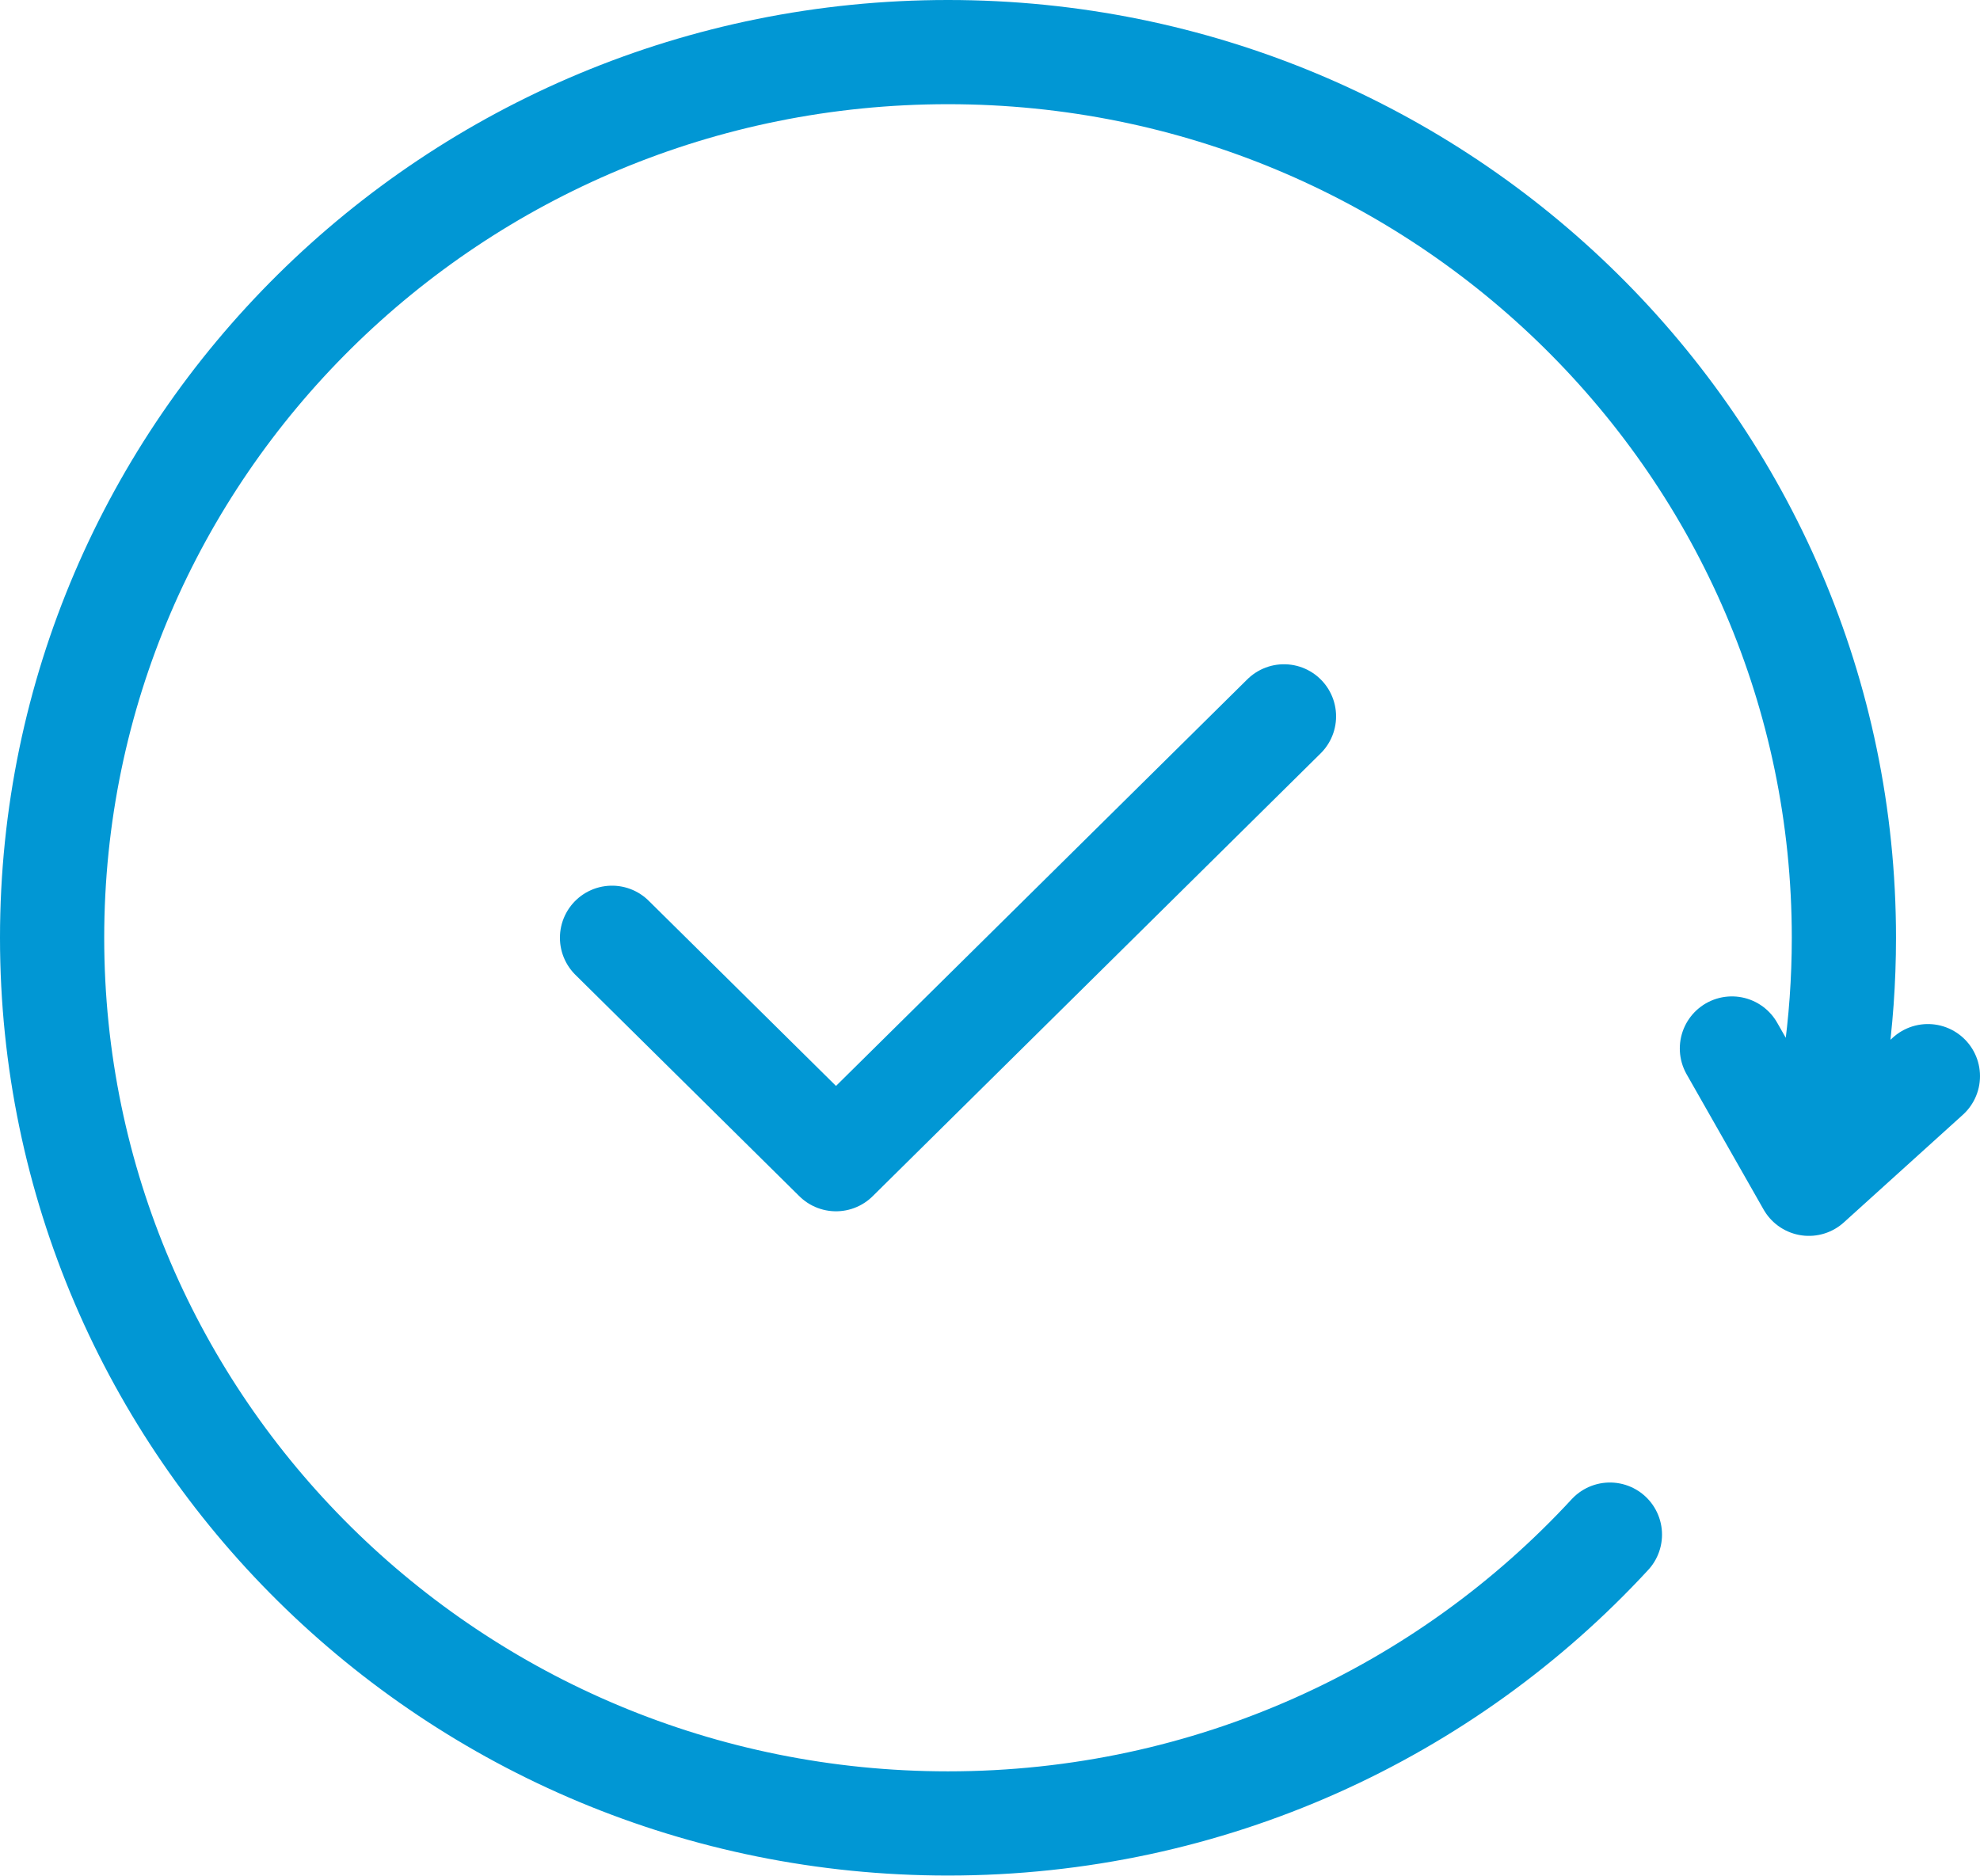
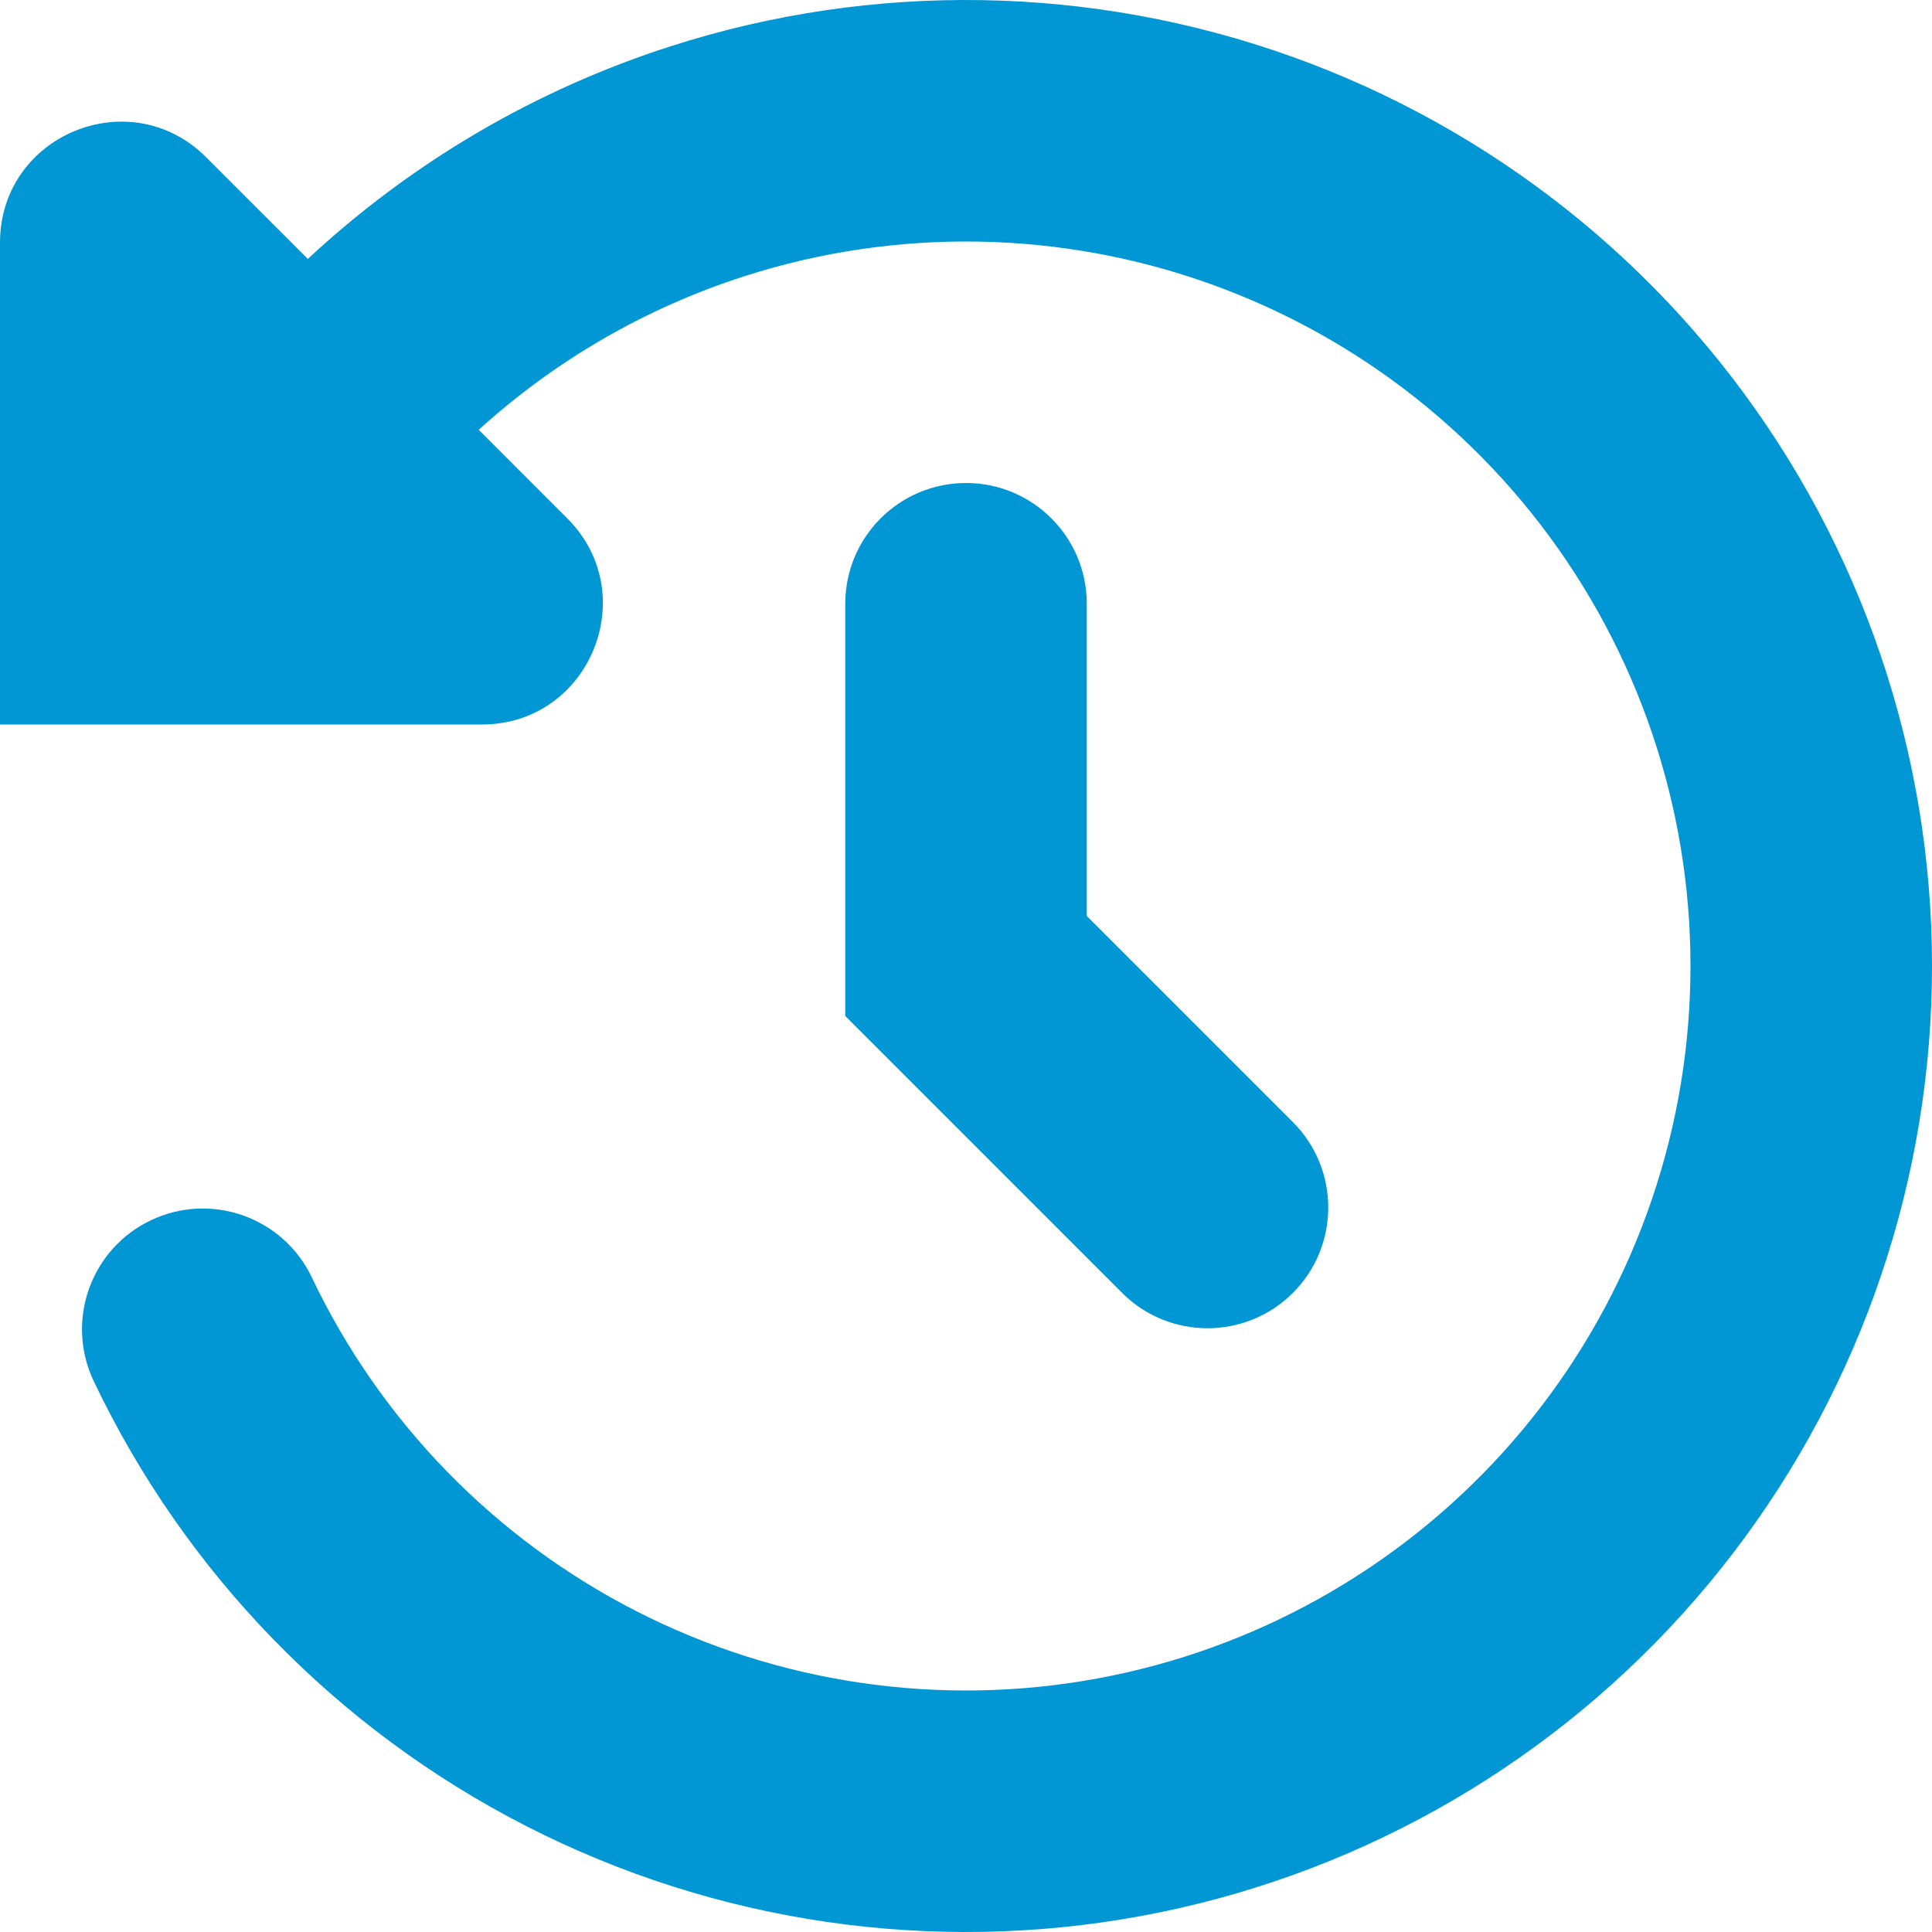
- <svg xmlns="http://www.w3.org/2000/svg" width="57" height="54" viewBox="0 0 57 54" fill="none">
-   <path d="M52.074 34.083C52.73 31.834 53.082 29.458 53.082 27C53.082 12.917 41.535 1.5 27.291 1.5C13.047 1.5 1.5 12.917 1.5 27C1.5 41.083 13.047 52.5 27.291 52.5C34.839 52.5 41.63 49.294 46.346 44.184M55.5 30.984L52.074 34.083L49.858 30.188M17.619 27L24.067 33.375L36.963 20.625" stroke="#0197D4" stroke-width="3" stroke-linecap="round" stroke-linejoin="round" />
+ <svg xmlns="http://www.w3.org/2000/svg" width="61" height="61" viewBox="0 0 61 61" fill="none">
+   <path d="M40.783 1.786C47.1 4.048 52.494 8.33 56.131 13.968C59.767 19.606 61.444 26.286 60.9 32.973C60.355 39.66 57.621 45.981 53.121 50.958C48.621 55.934 42.606 59.287 36.007 60.499C29.407 61.71 22.593 60.712 16.619 57.658C10.645 54.605 5.844 49.667 2.96 43.609C2.055 41.708 2.863 39.433 4.764 38.528C6.665 37.623 8.94 38.43 9.845 40.332C12.008 44.875 15.608 48.579 20.089 50.869C24.57 53.159 29.681 53.907 34.63 52.999C39.579 52.09 44.091 49.575 47.466 45.843C50.841 42.111 52.891 37.37 53.299 32.355C53.708 27.34 52.45 22.33 49.723 18.101C46.995 13.872 42.95 10.661 38.212 8.964C33.475 7.268 28.311 7.181 23.519 8.716C20.383 9.721 17.522 11.384 15.115 13.571L17.91 16.367C20.312 18.768 18.611 22.875 15.215 22.875H0V7.661C0 4.264 4.107 2.563 6.508 4.965L9.719 8.175C12.983 5.137 16.894 2.832 21.192 1.455C27.581 -0.593 34.467 -0.476 40.783 1.786ZM30.5 15.25C32.606 15.25 34.313 16.957 34.313 19.062V28.921L40.821 35.429C42.31 36.918 42.31 39.332 40.821 40.821C39.332 42.31 36.918 42.31 35.429 40.821L26.688 32.079V19.062C26.688 16.957 28.395 15.25 30.5 15.25Z" fill="#0197D4" />
</svg>
